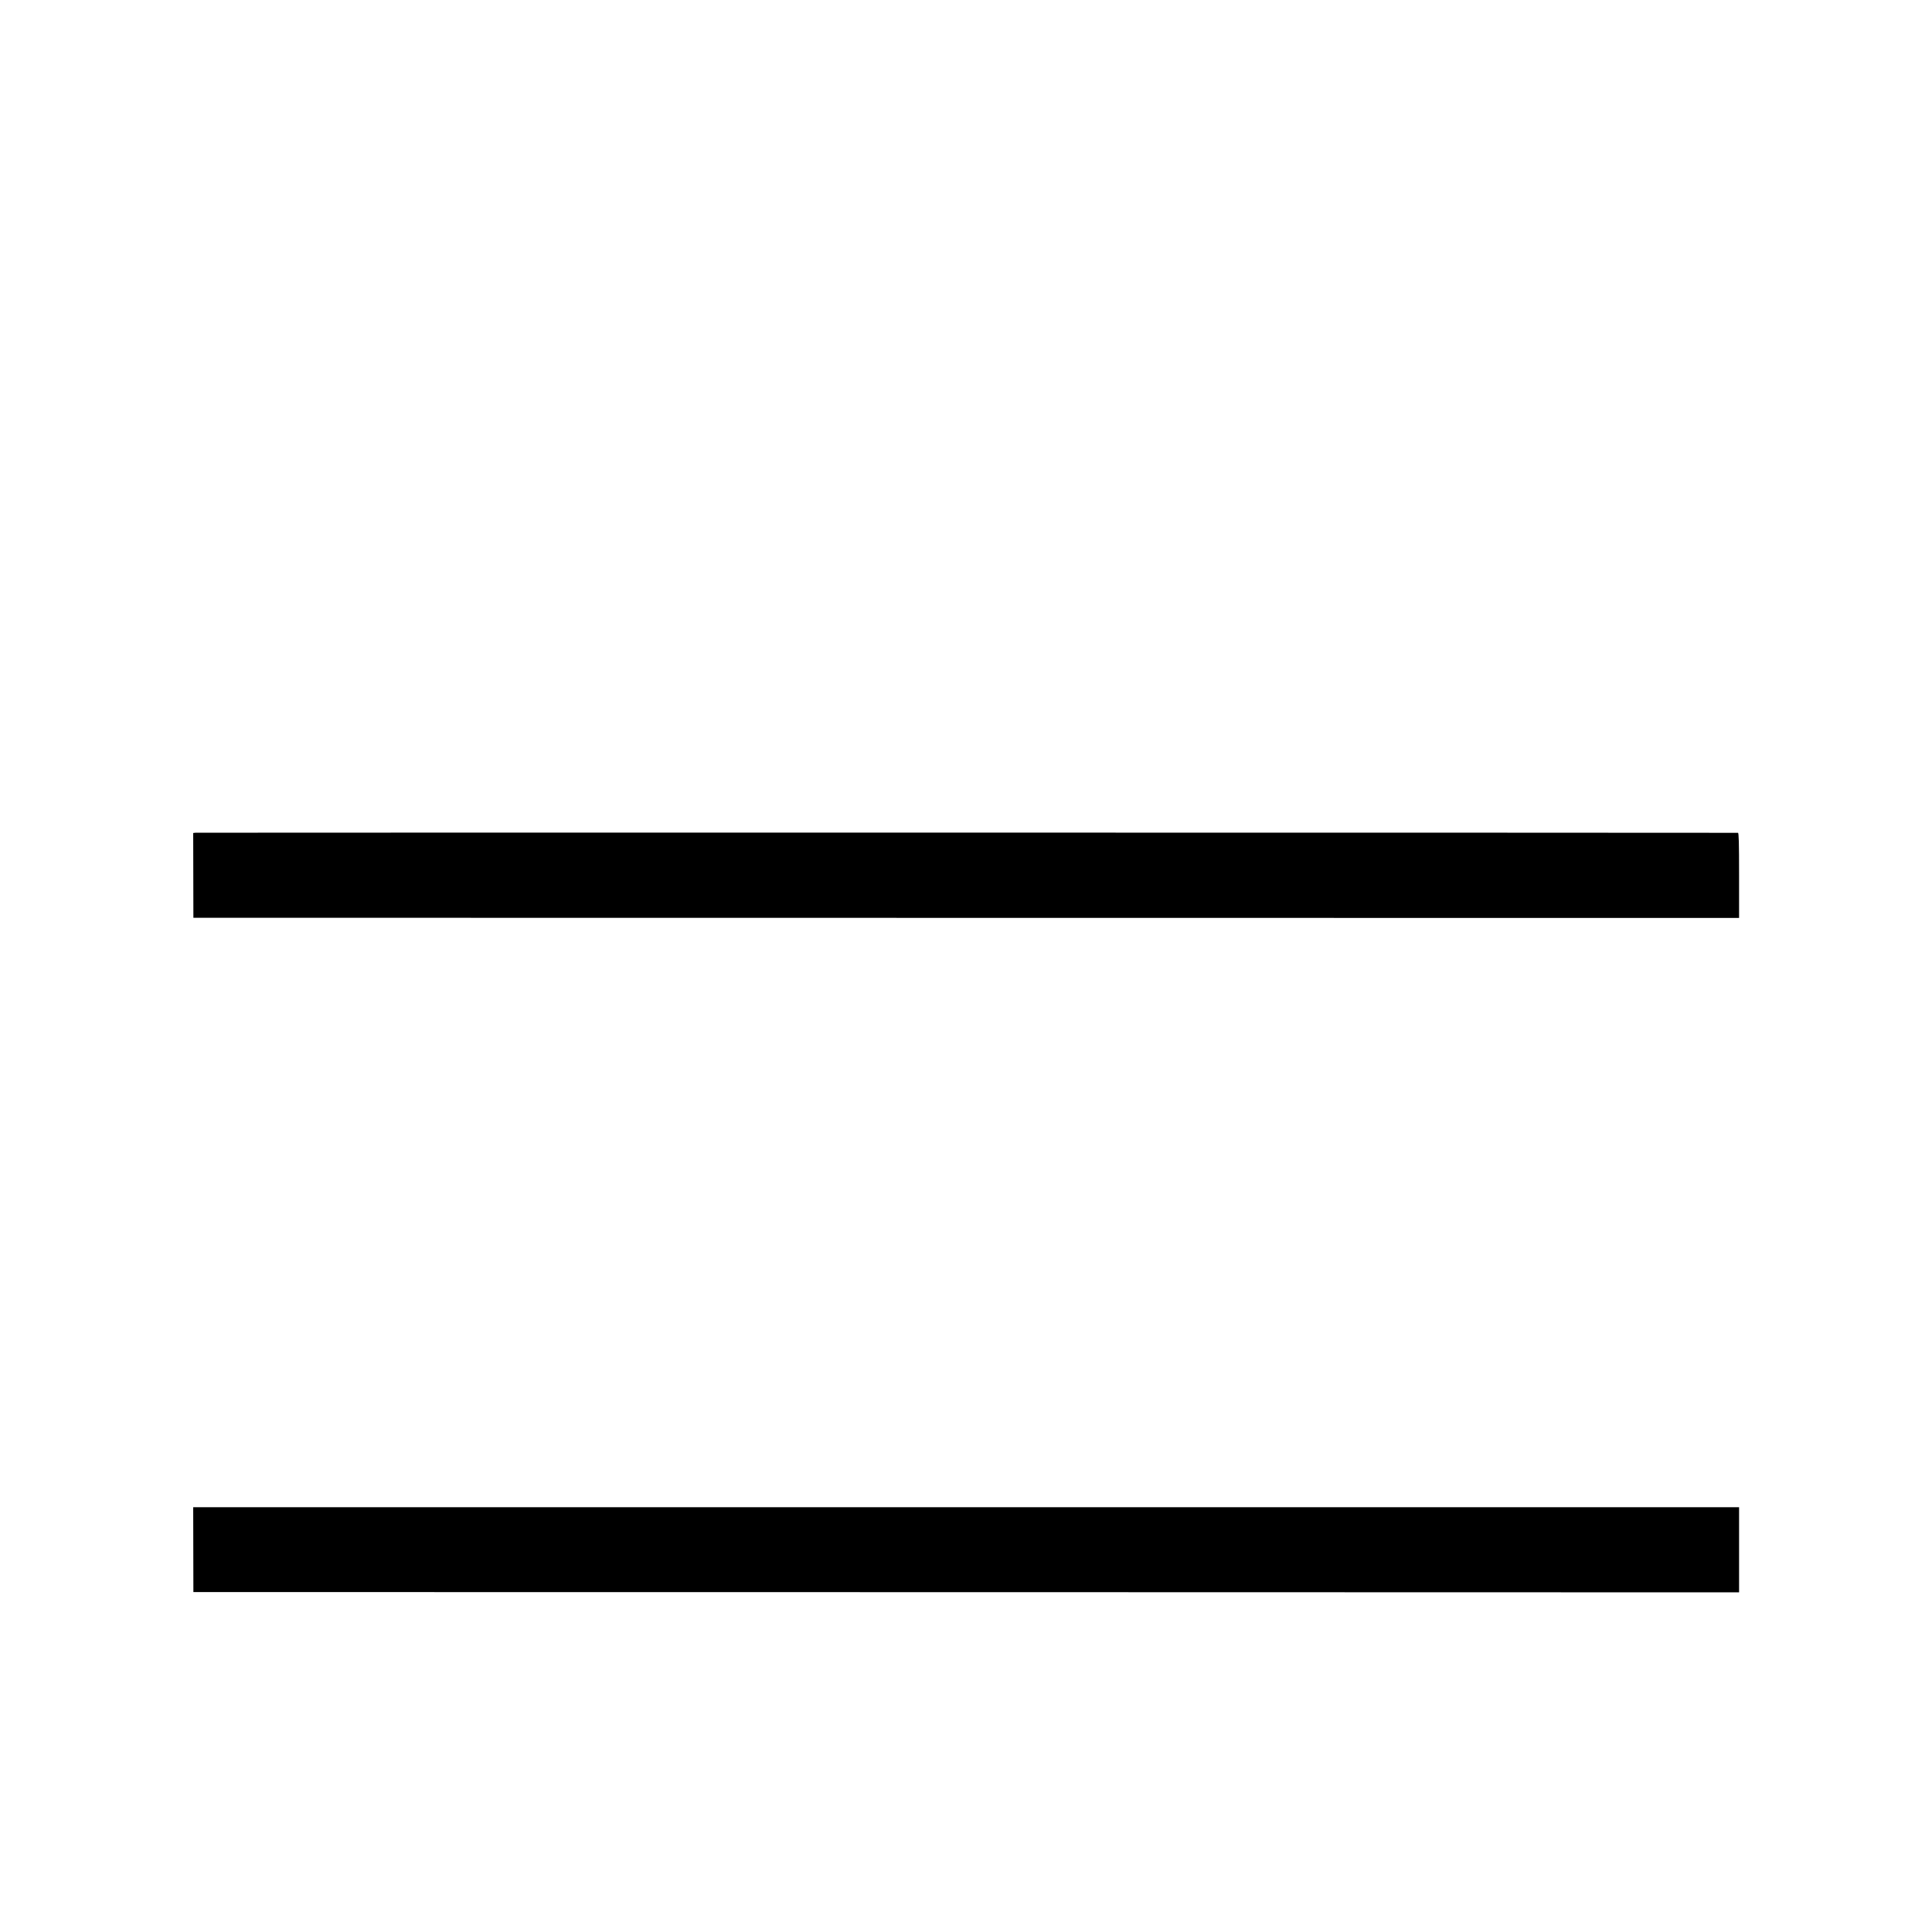
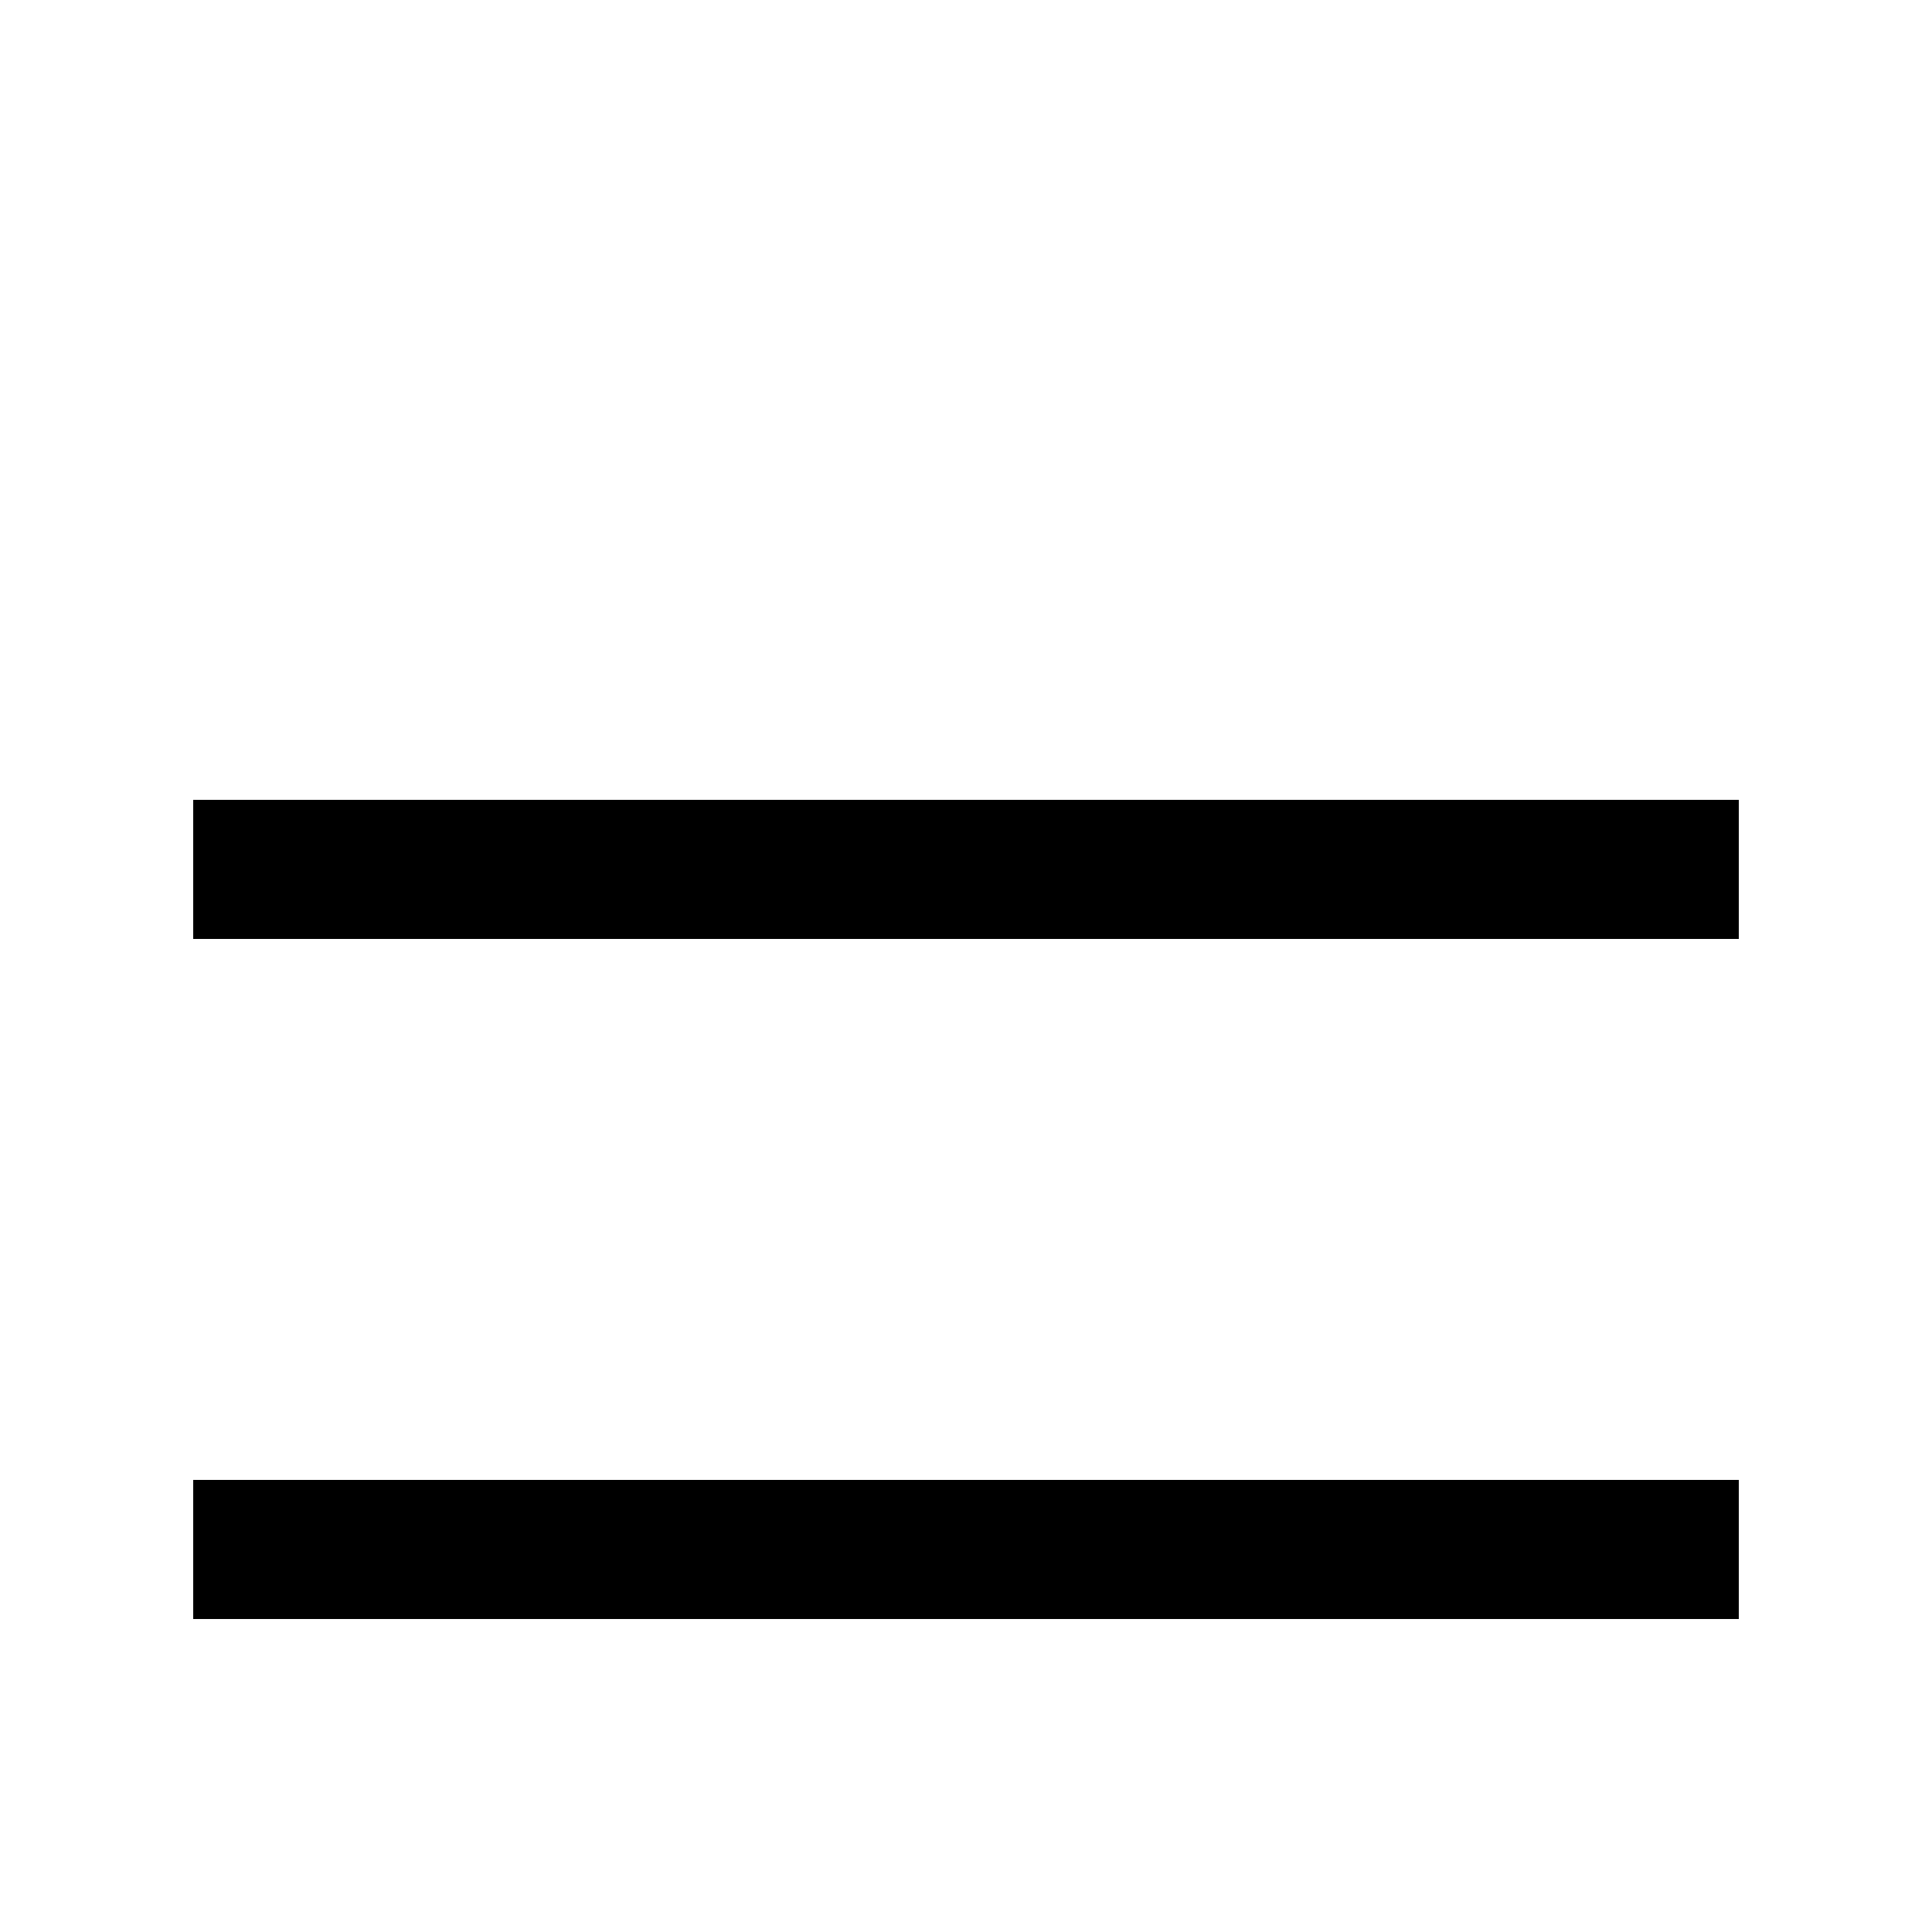
- <svg xmlns="http://www.w3.org/2000/svg" version="1.0" width="2083pt" height="2083pt" viewBox="0 0 2083 2083" preserveAspectRatio="xMidYMid meet">
-   <g transform="translate(0,2083) scale(0.1,-0.1)" fill="#000000" stroke="none">
-     <path d="M2109 11852 l-26 -3 1 -457 1 -457 8333 -1 8332 -1 0 458 c0 360 -3 459 -12 460 -43 2 -16608 3 -16629 1z" />
-     <path d="M2084 4123 l1 -458 8333 -1 8332 -2 0 459 0 459 -8334 0 -8333 0 1 -457z" />
+ <svg xmlns="http://www.w3.org/2000/svg" version="1.0" width="16pt" height="16pt" viewBox="0 0 16 16" preserveAspectRatio="xMidYMid meet">
+   <g transform="translate(0,16) scale(0.0032,-0.0032)" fill="#000000" stroke="none">
+     <path d="M500 2750 l0 -180 2000 0 2000 0 0 180 0 180 -2000 0 -2000 0 0 -180z" />
+     <path d="M500 990 l0 -180 2000 0 2000 0 0 180 0 180 -2000 0 -2000 0 0 -180z" />
  </g>
</svg>
